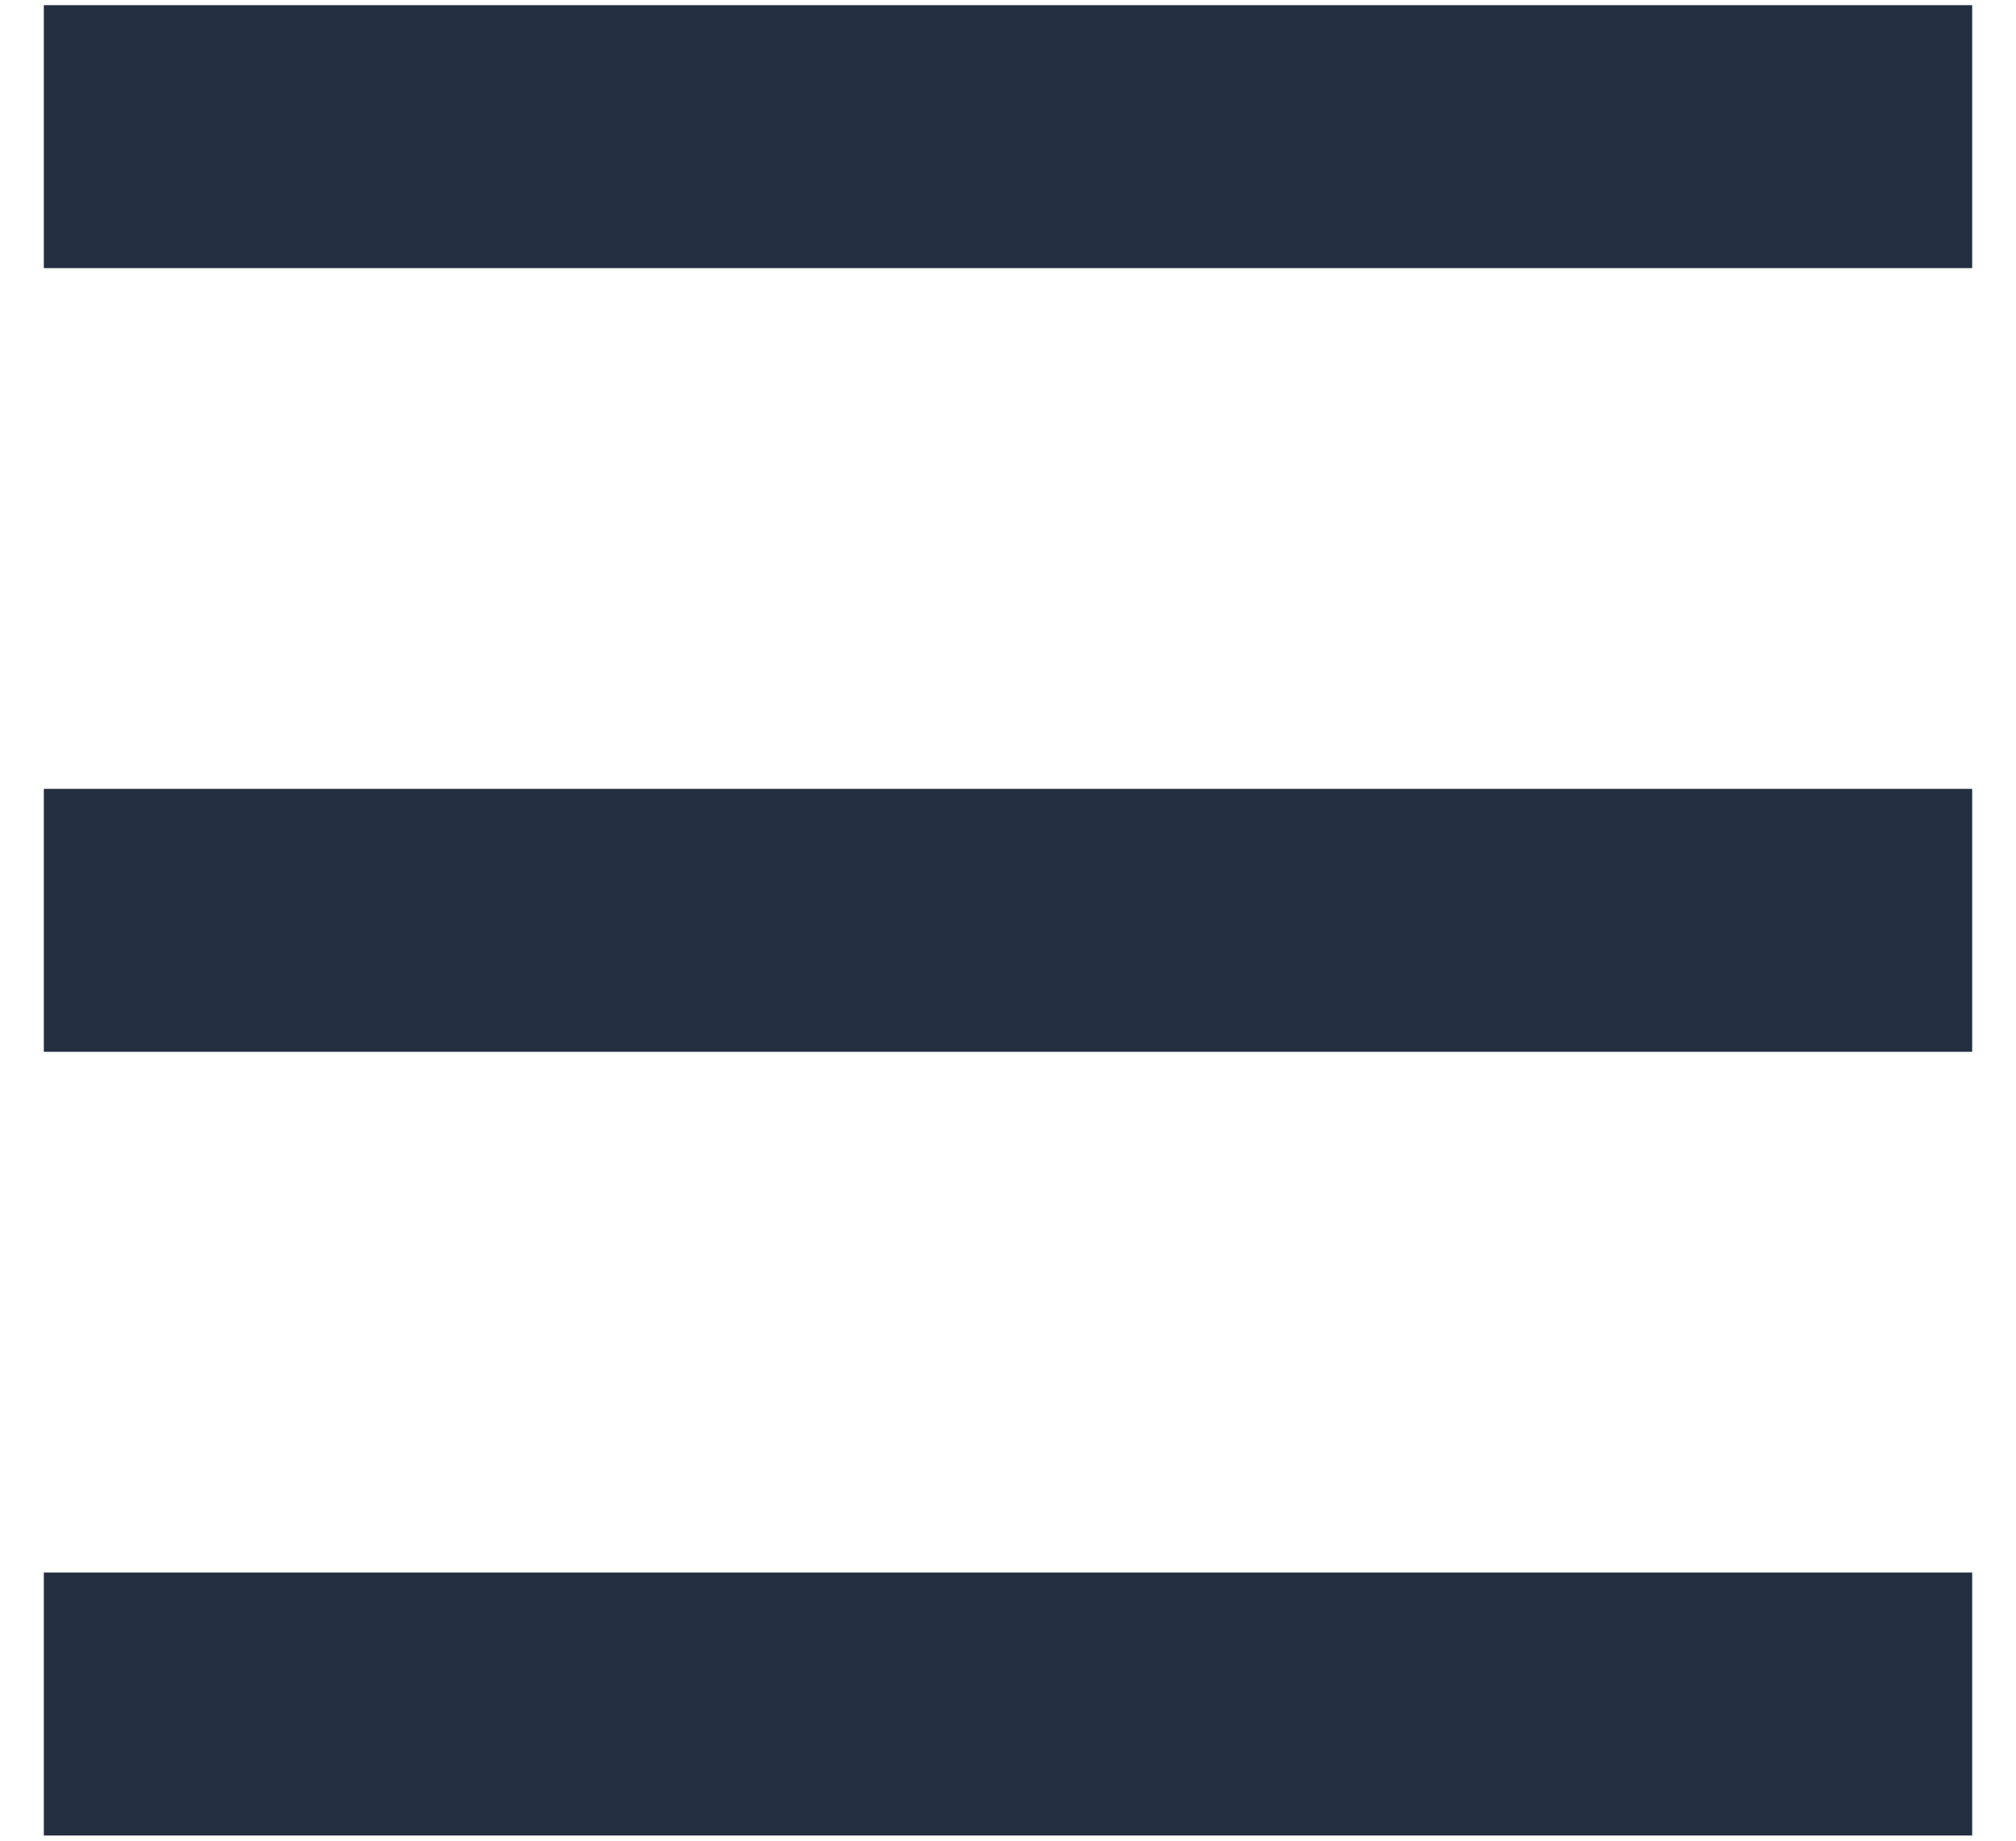
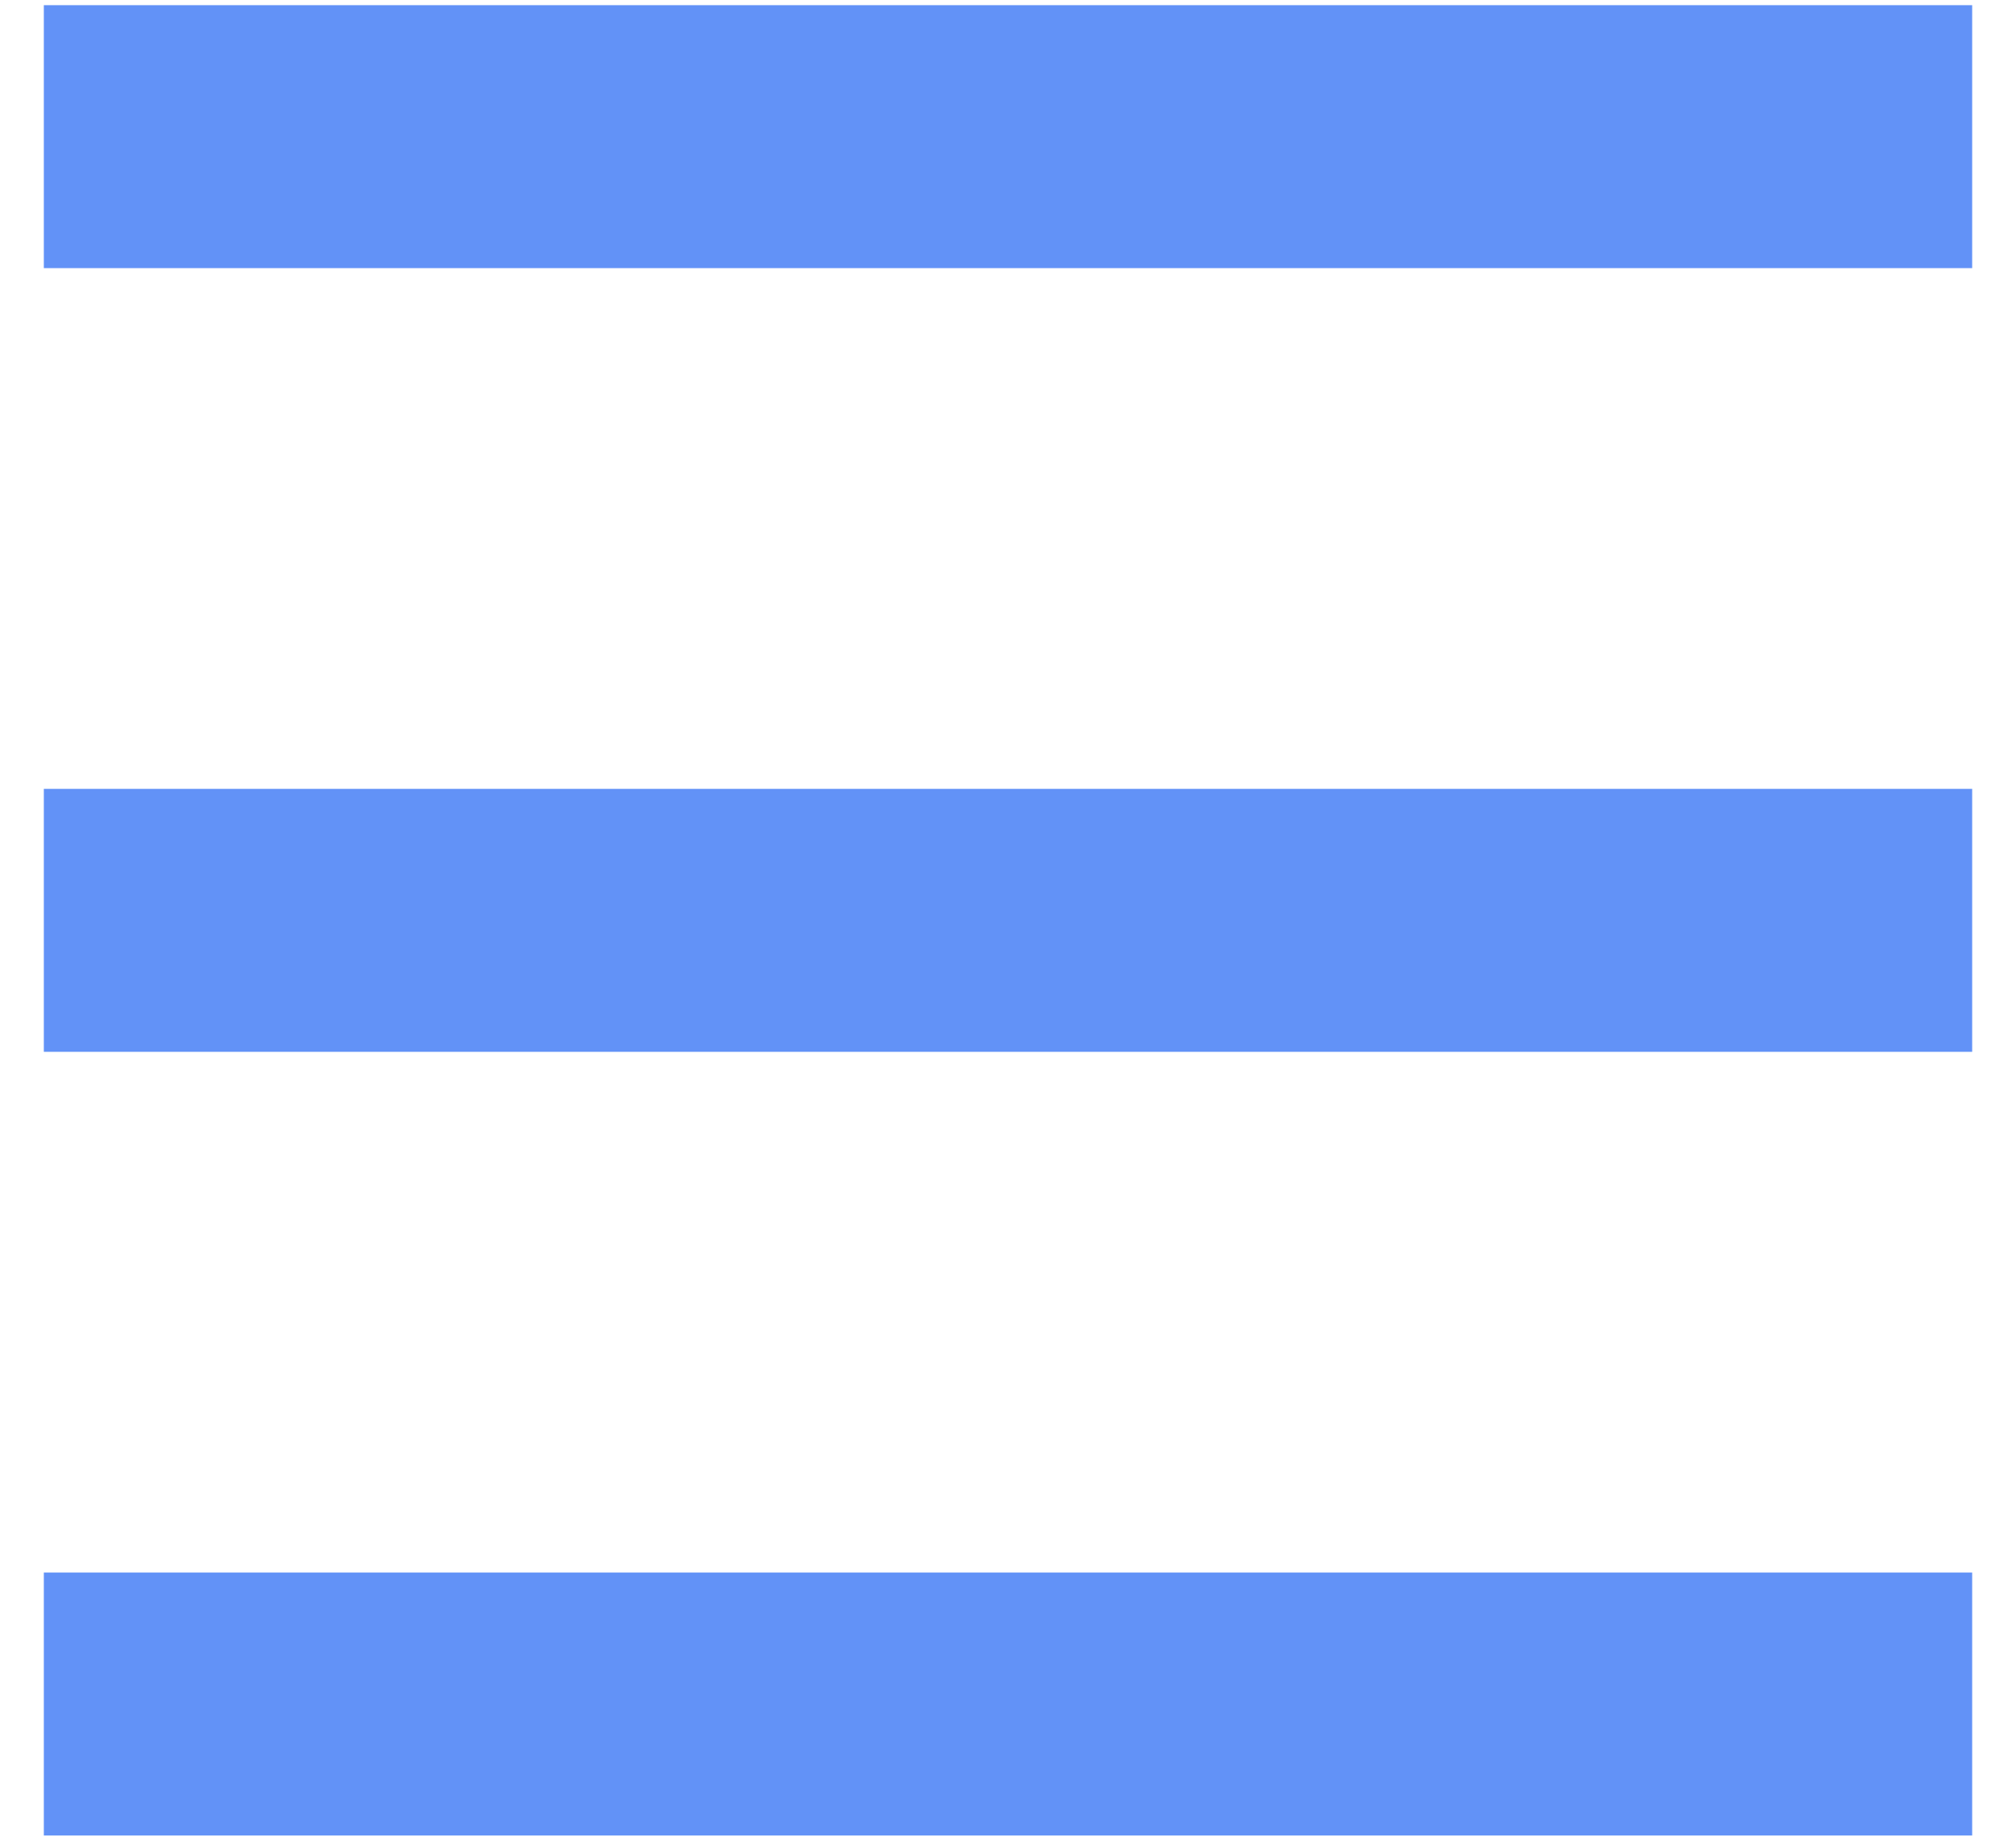
<svg xmlns="http://www.w3.org/2000/svg" width="23px" height="21px" viewBox="0 0 23 21" version="1.1">
  <g id="Page-1" stroke="none" stroke-width="1" fill="none" fill-rule="evenodd" stroke-linecap="square">
-     <g id="NewVisuals-768x1024" transform="translate(-26, -135)" fill-rule="nonzero" stroke="#232f40" stroke-width="3">
+     <g id="NewVisuals-768x1024" transform="translate(-26, -135)" fill-rule="nonzero" stroke="#6292f7" stroke-width="3">
      <g id="Group-4" transform="translate(28, 136)">
        <path d="M19,0.559 L0,0.559" id="Line-9" />
        <path d="M19,9.5 L0,9.5" id="Line-9" />
        <path d="M19,18.441 L0,18.441" id="Line-9" />
      </g>
    </g>
  </g>
</svg>
